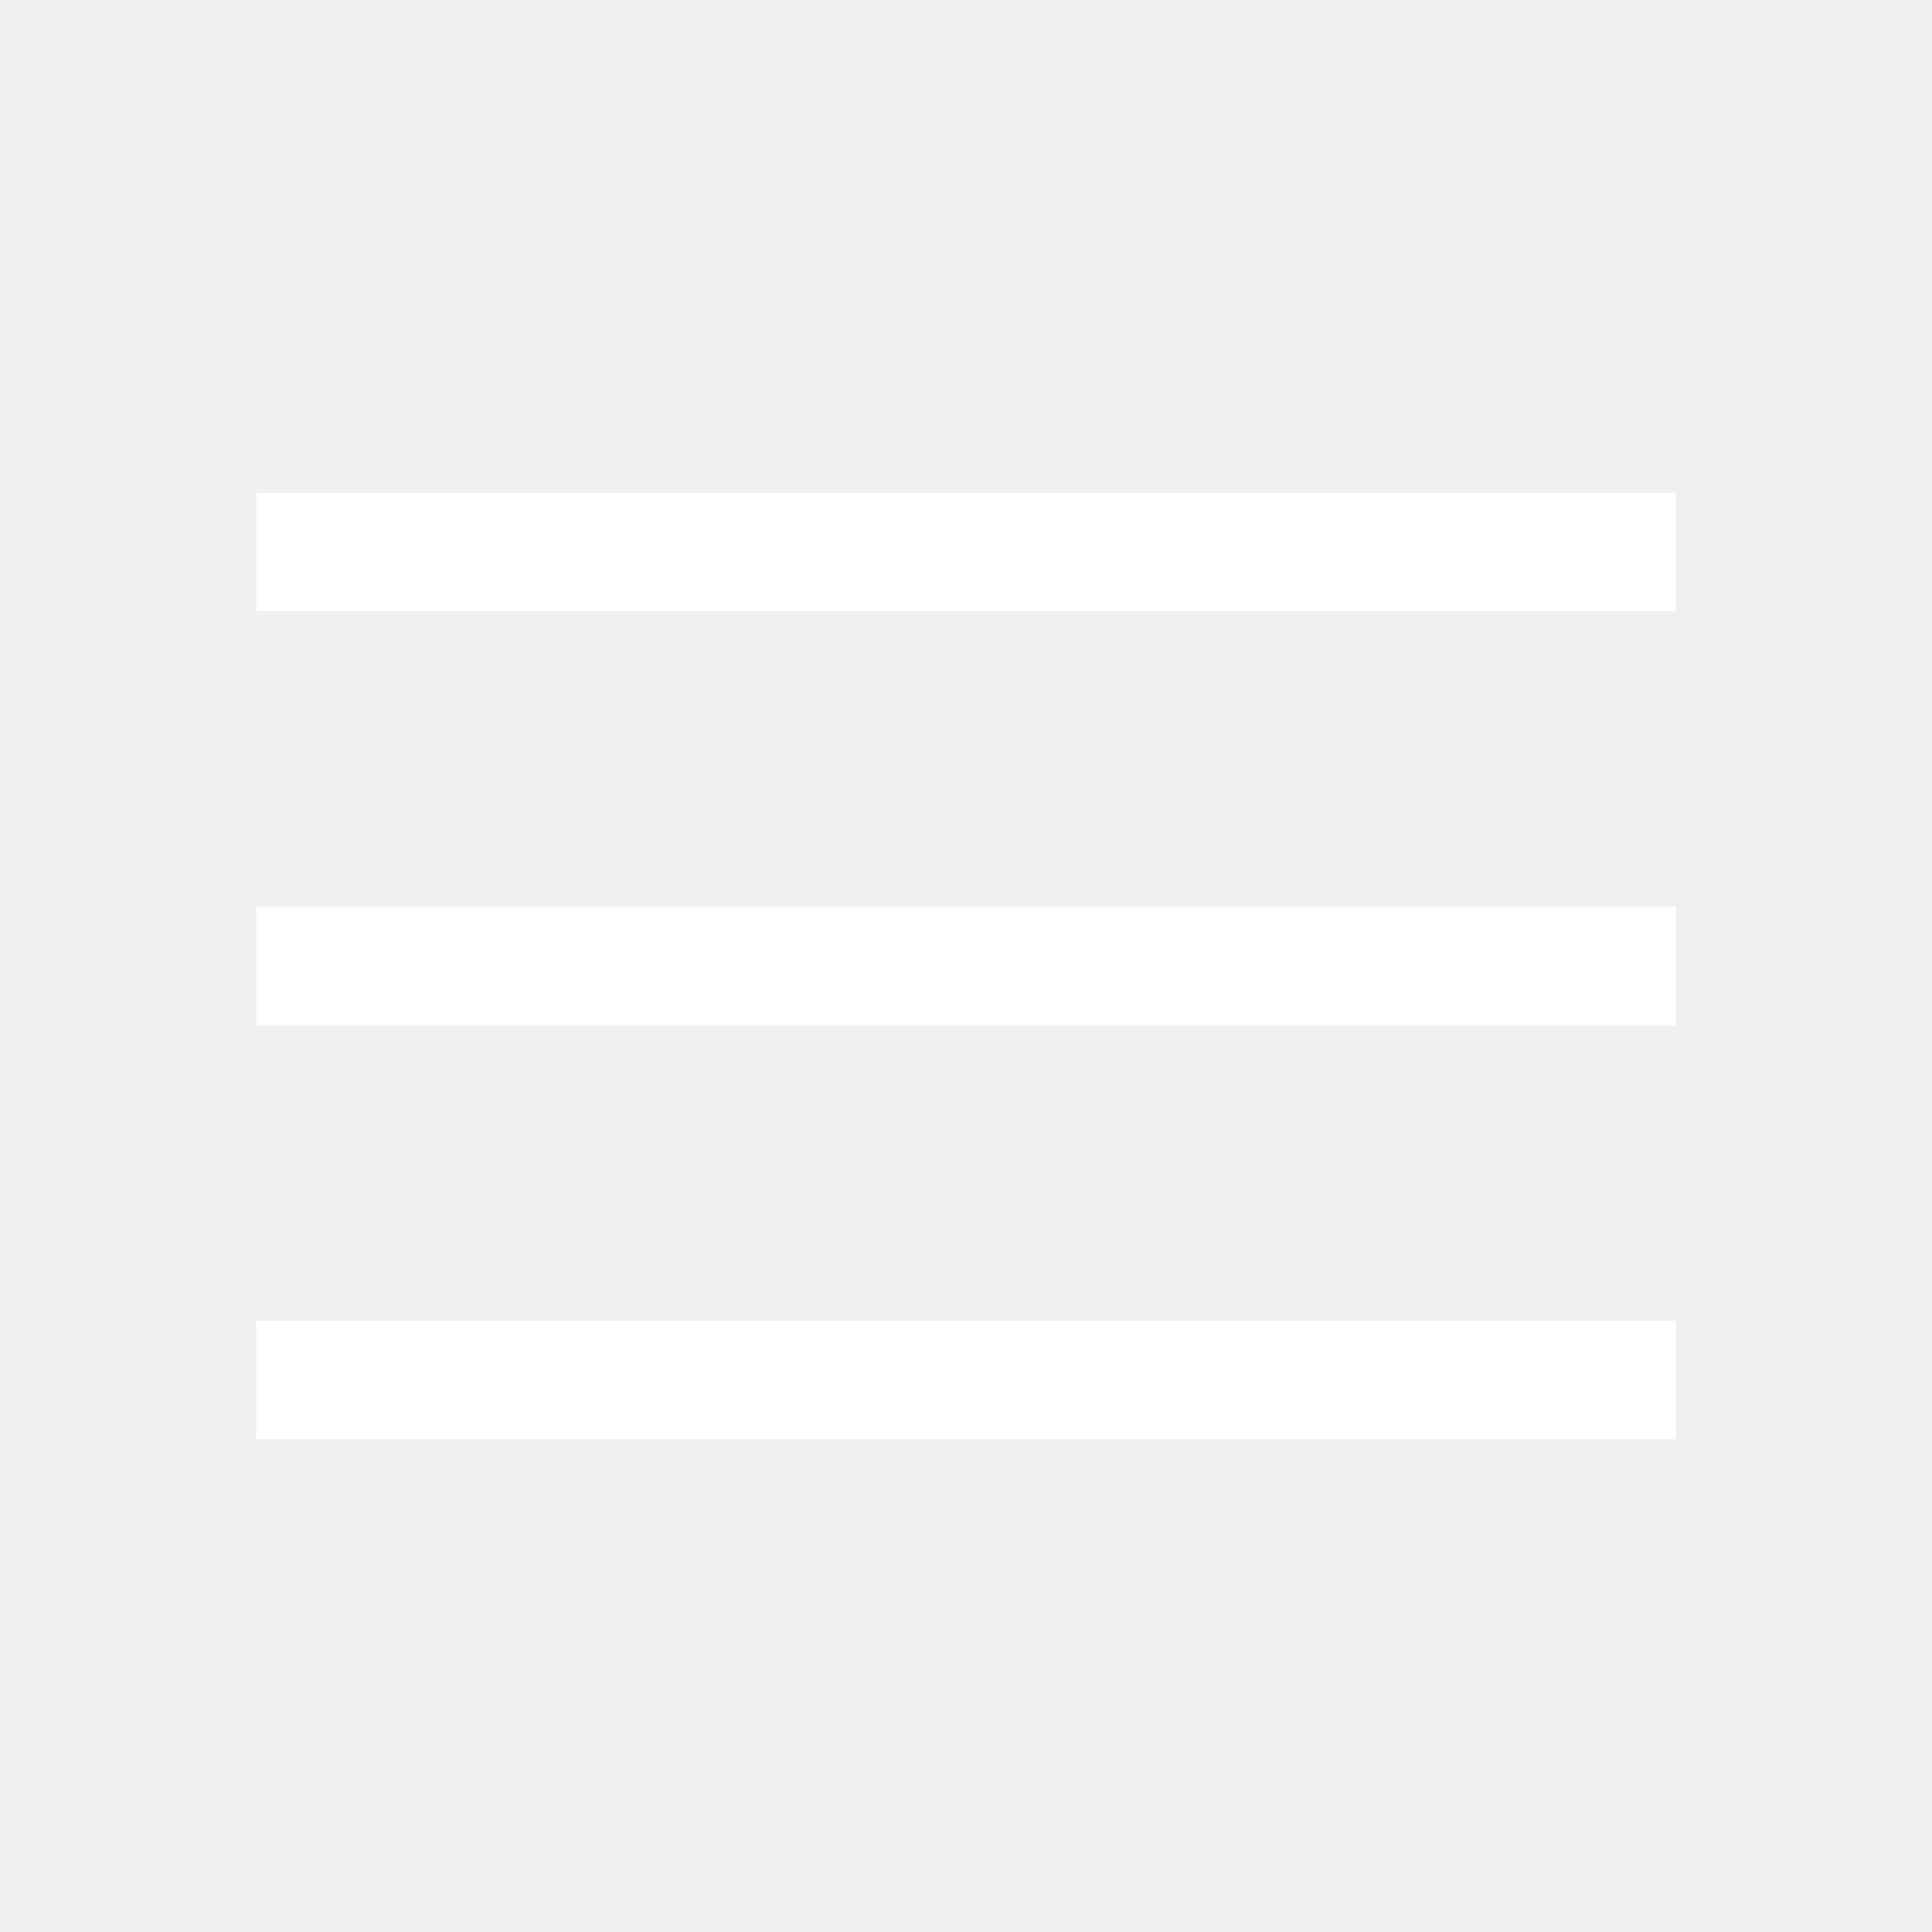
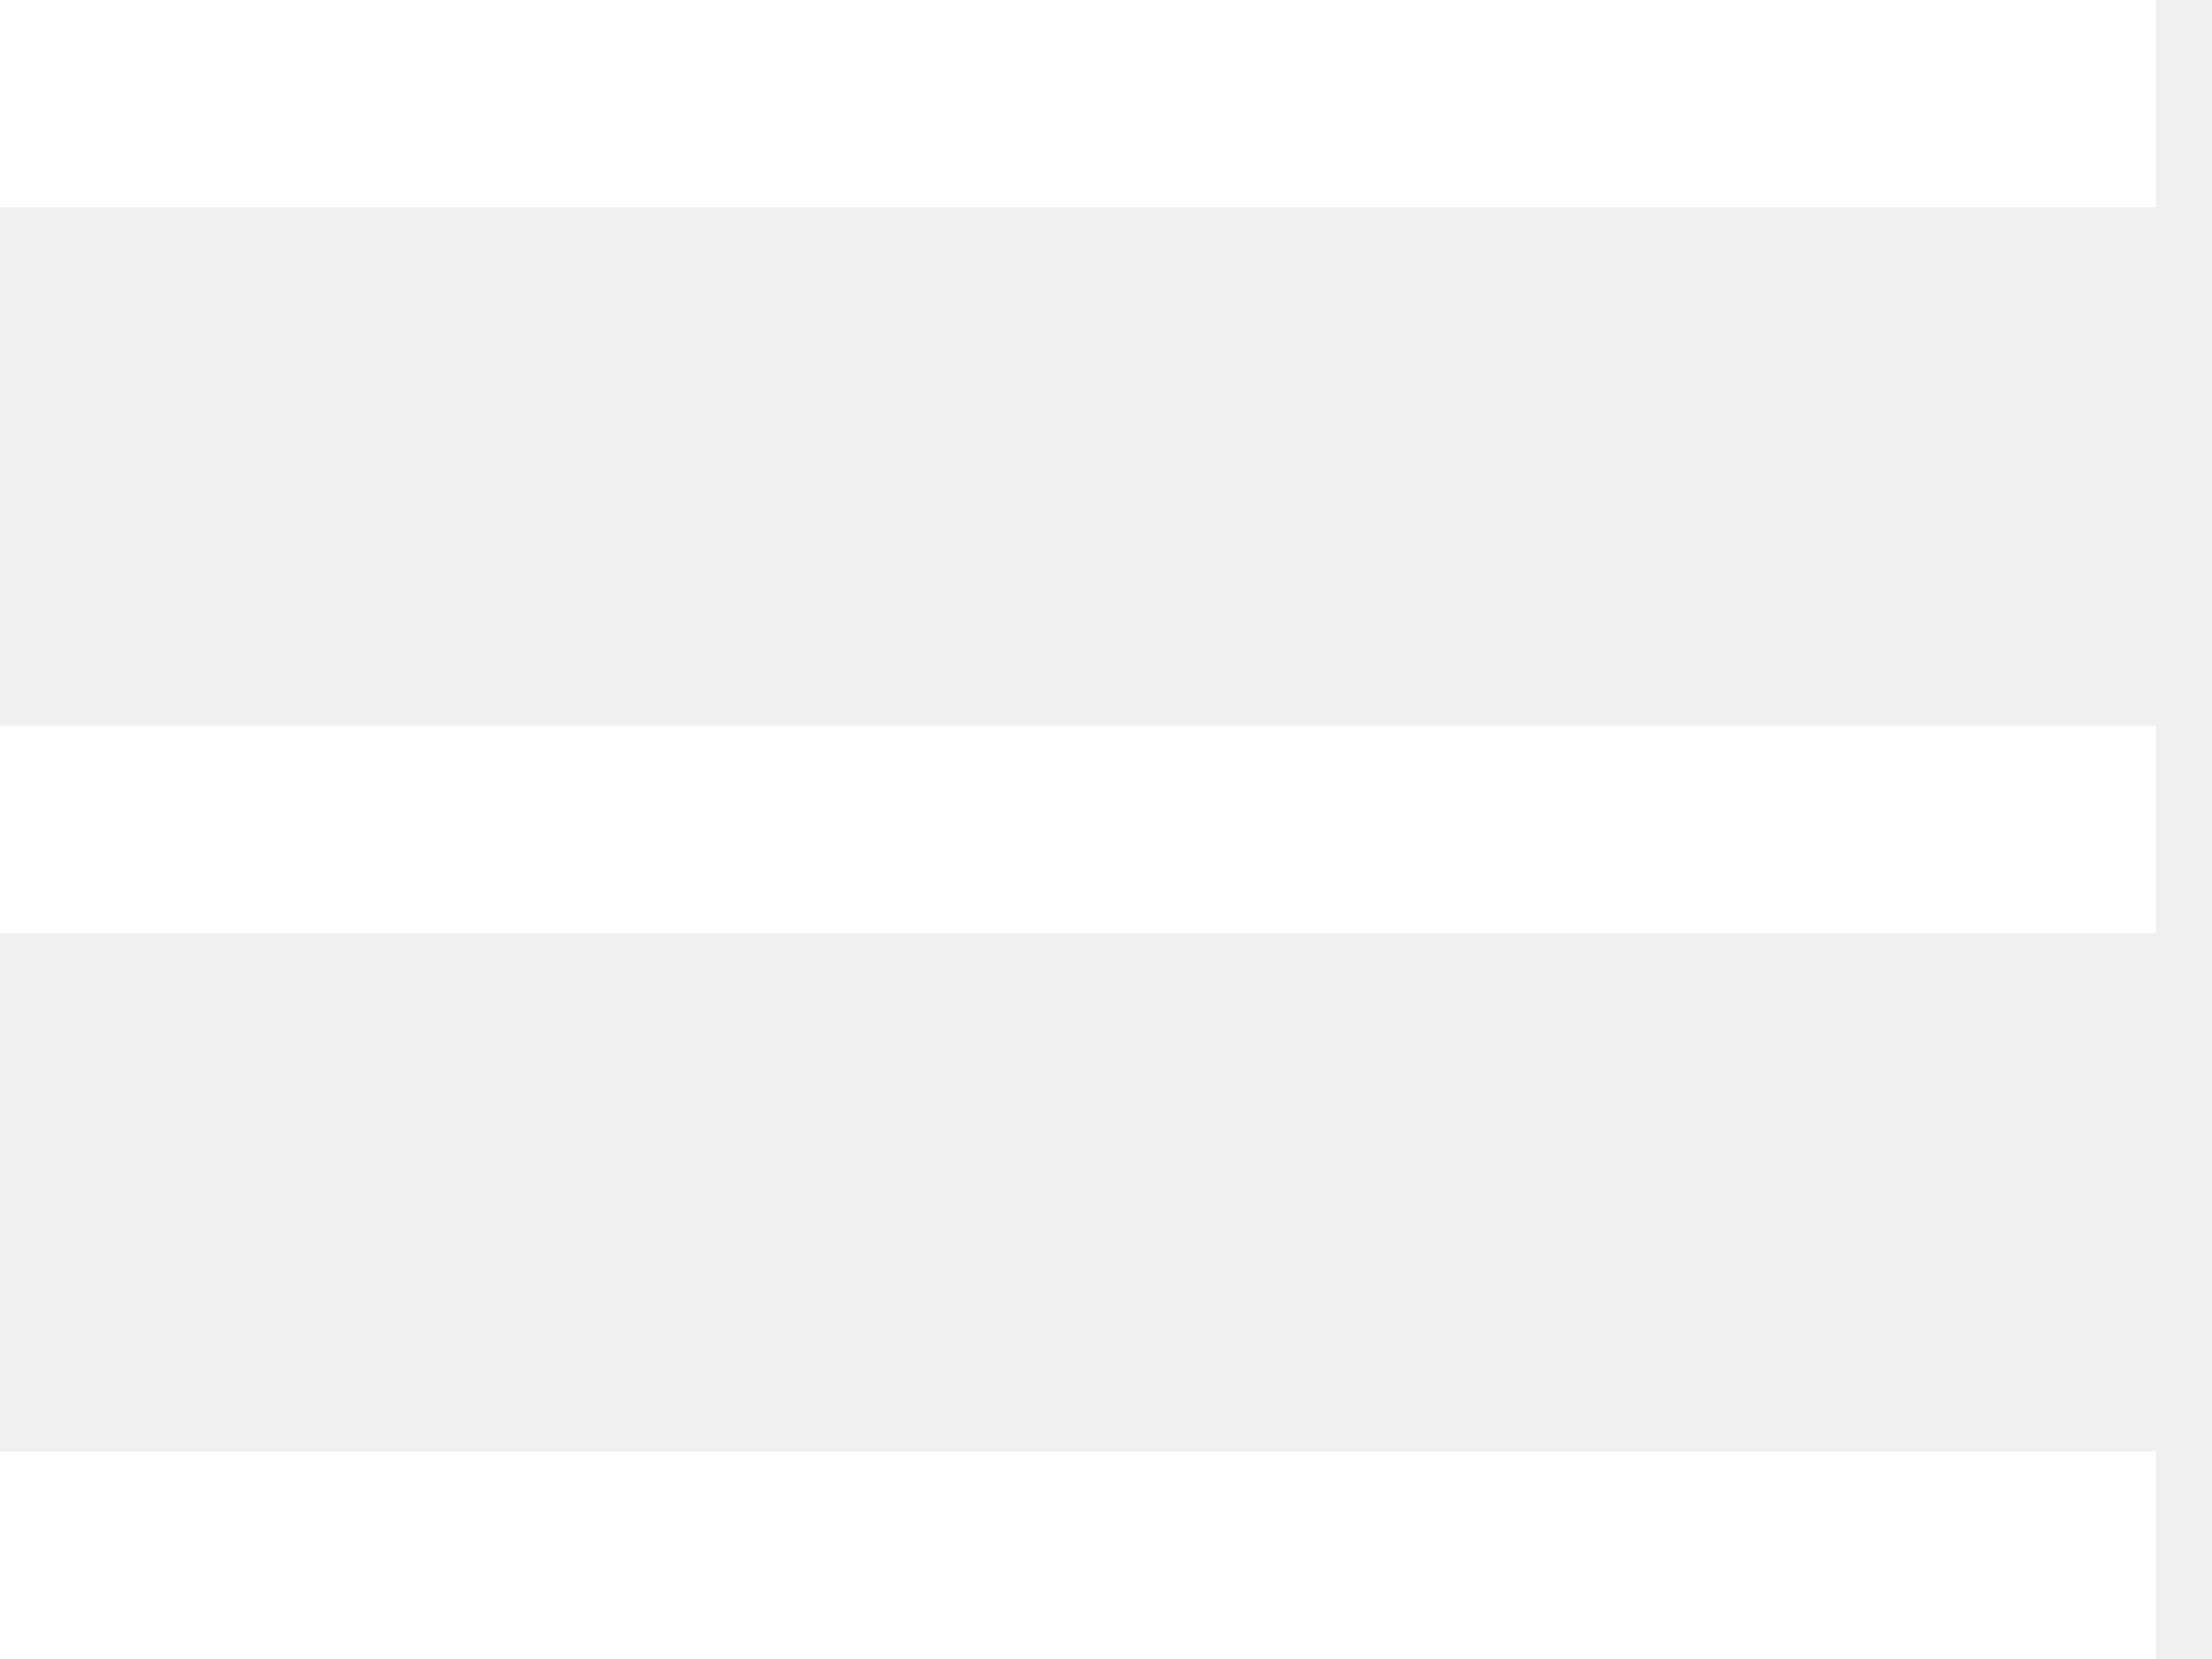
- <svg xmlns="http://www.w3.org/2000/svg" width="49" height="49" viewBox="0 0 49 49" fill="none">
-   <path d="M6.5 36.5V33.5H42.5V36.5H6.5ZM6.5 26V23H42.5V26H6.5ZM6.5 15.5V12.5H42.5V15.5H6.5Z" fill="white" />
+ <svg xmlns="http://www.w3.org/2000/svg" width="32" height="24" viewBox="0 0 32 24" fill="none">
+   <path d="M-2.012 24V21H31.189V24H-2.012ZM-2.012 13.5V10.5H31.189V13.5H-2.012ZM-2.012 3V0H31.189V3H-2.012Z" fill="white" />
</svg>
